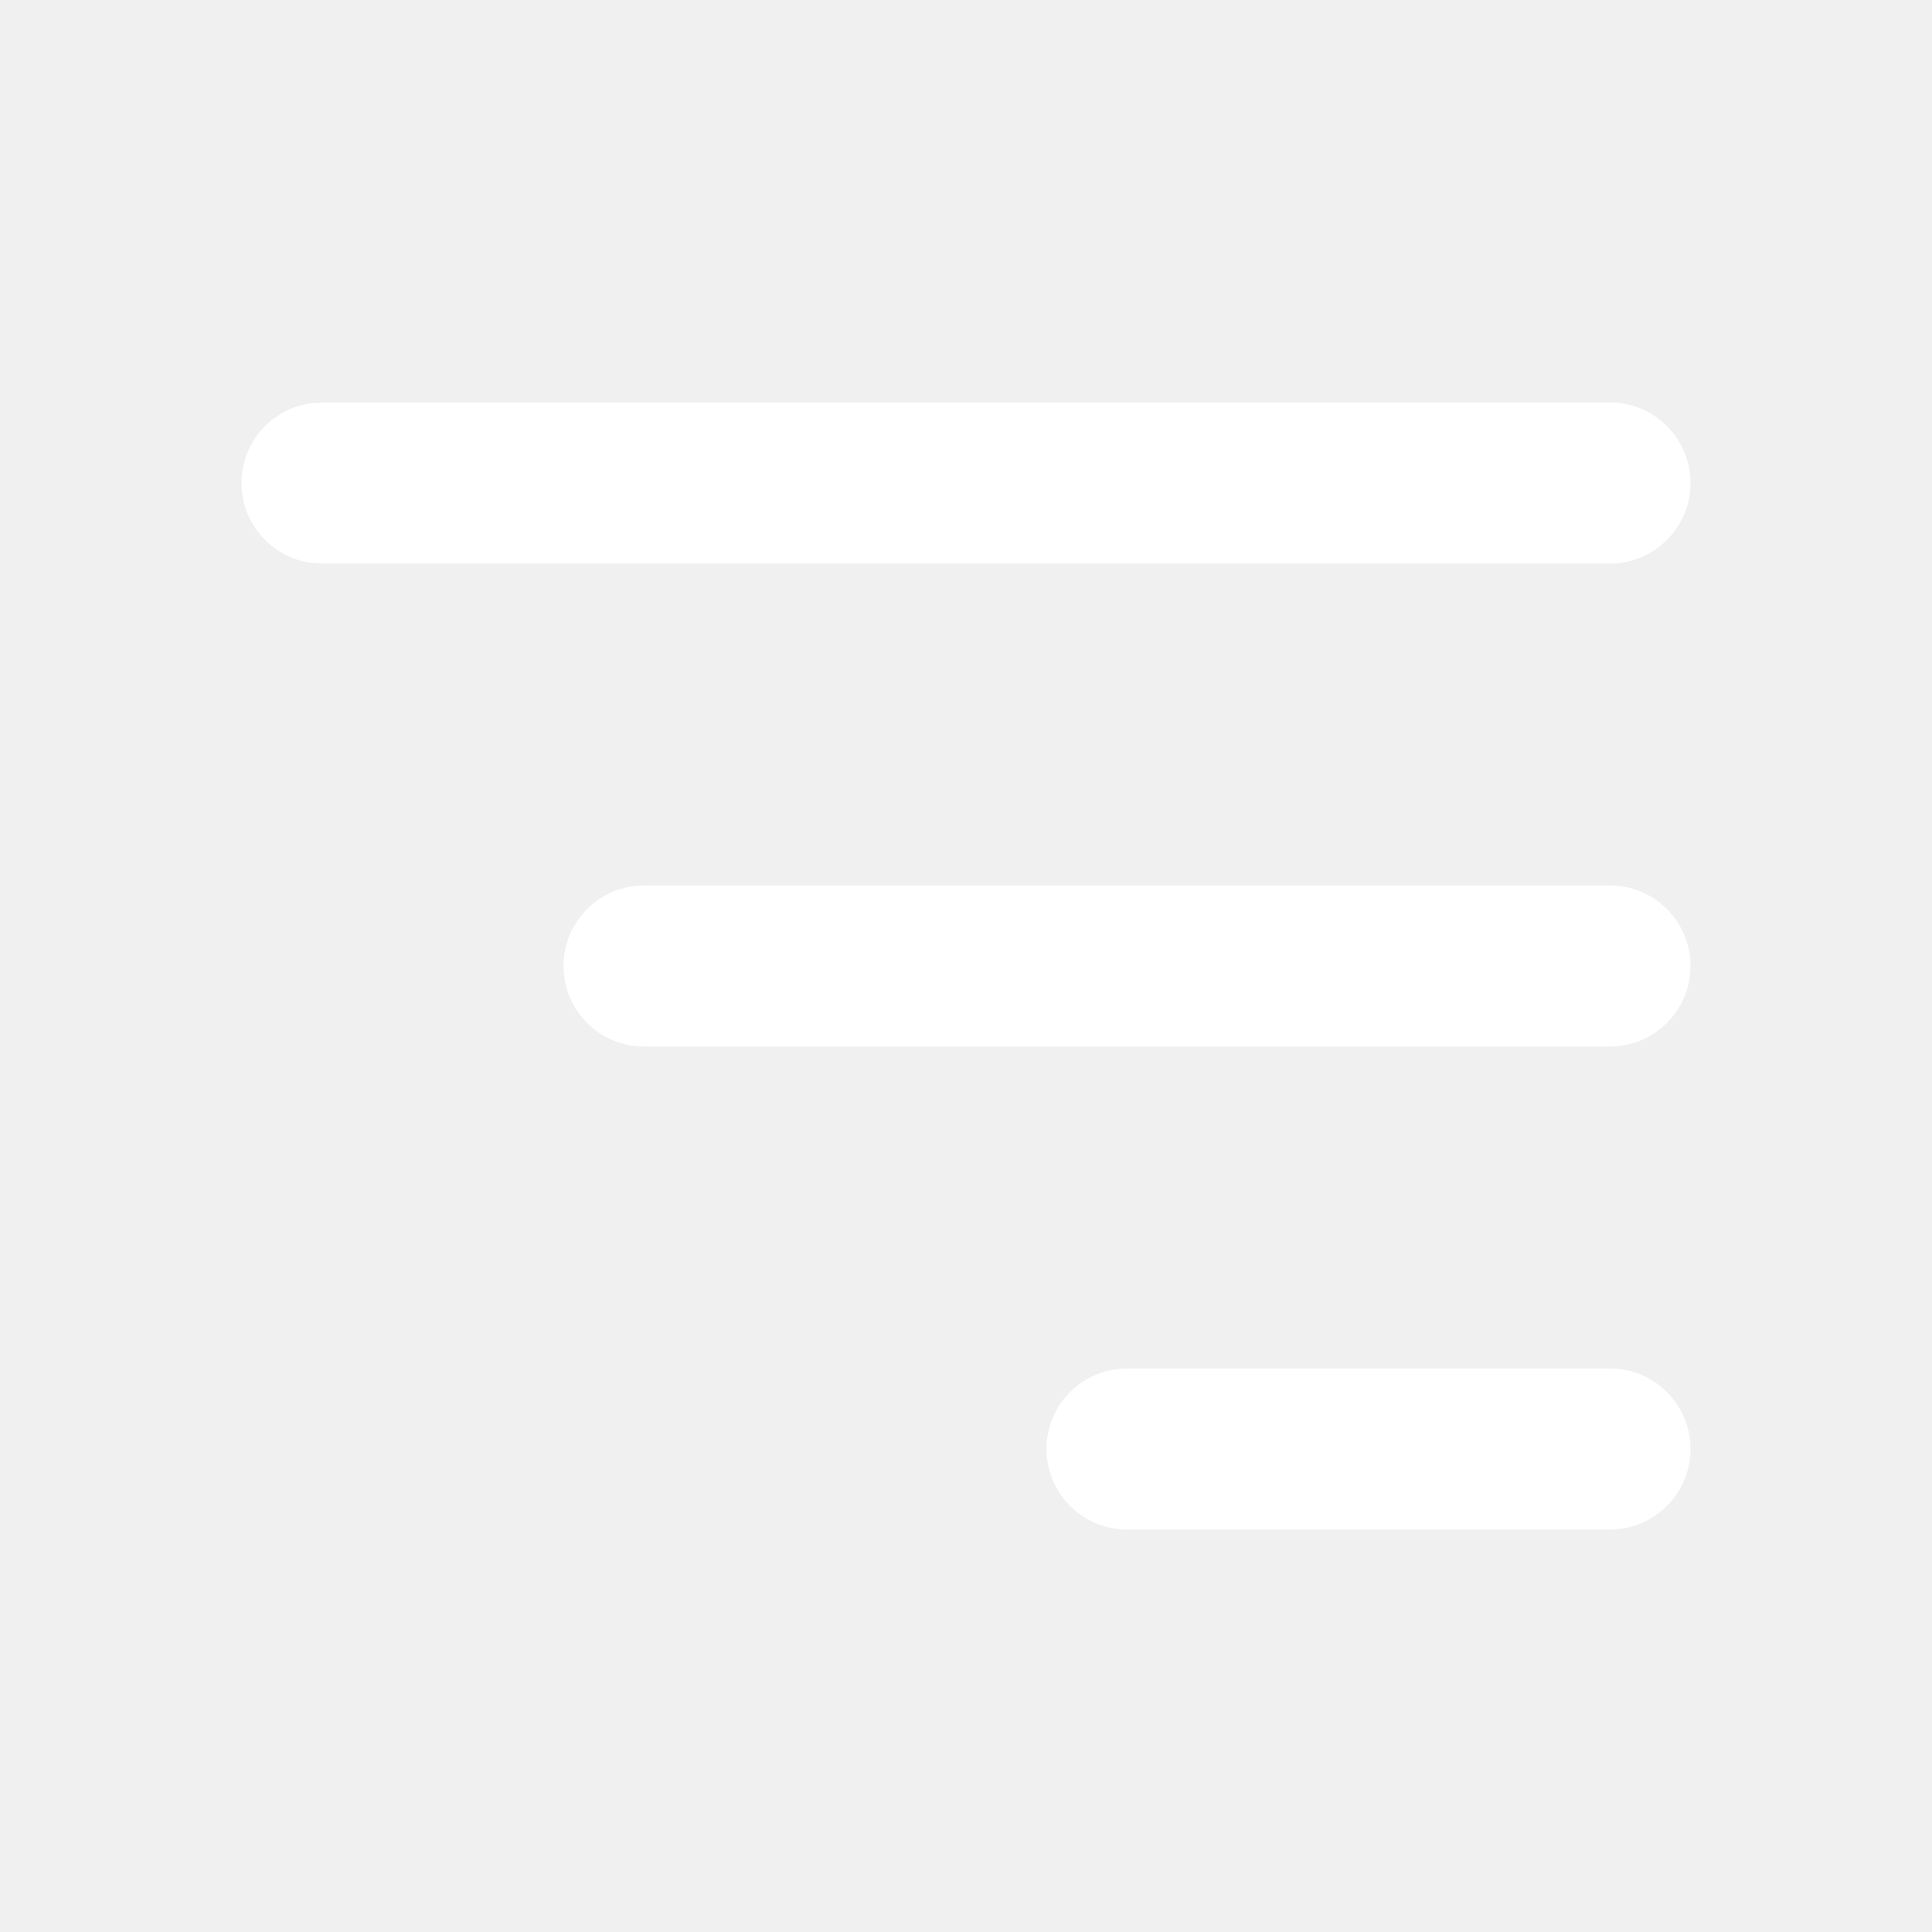
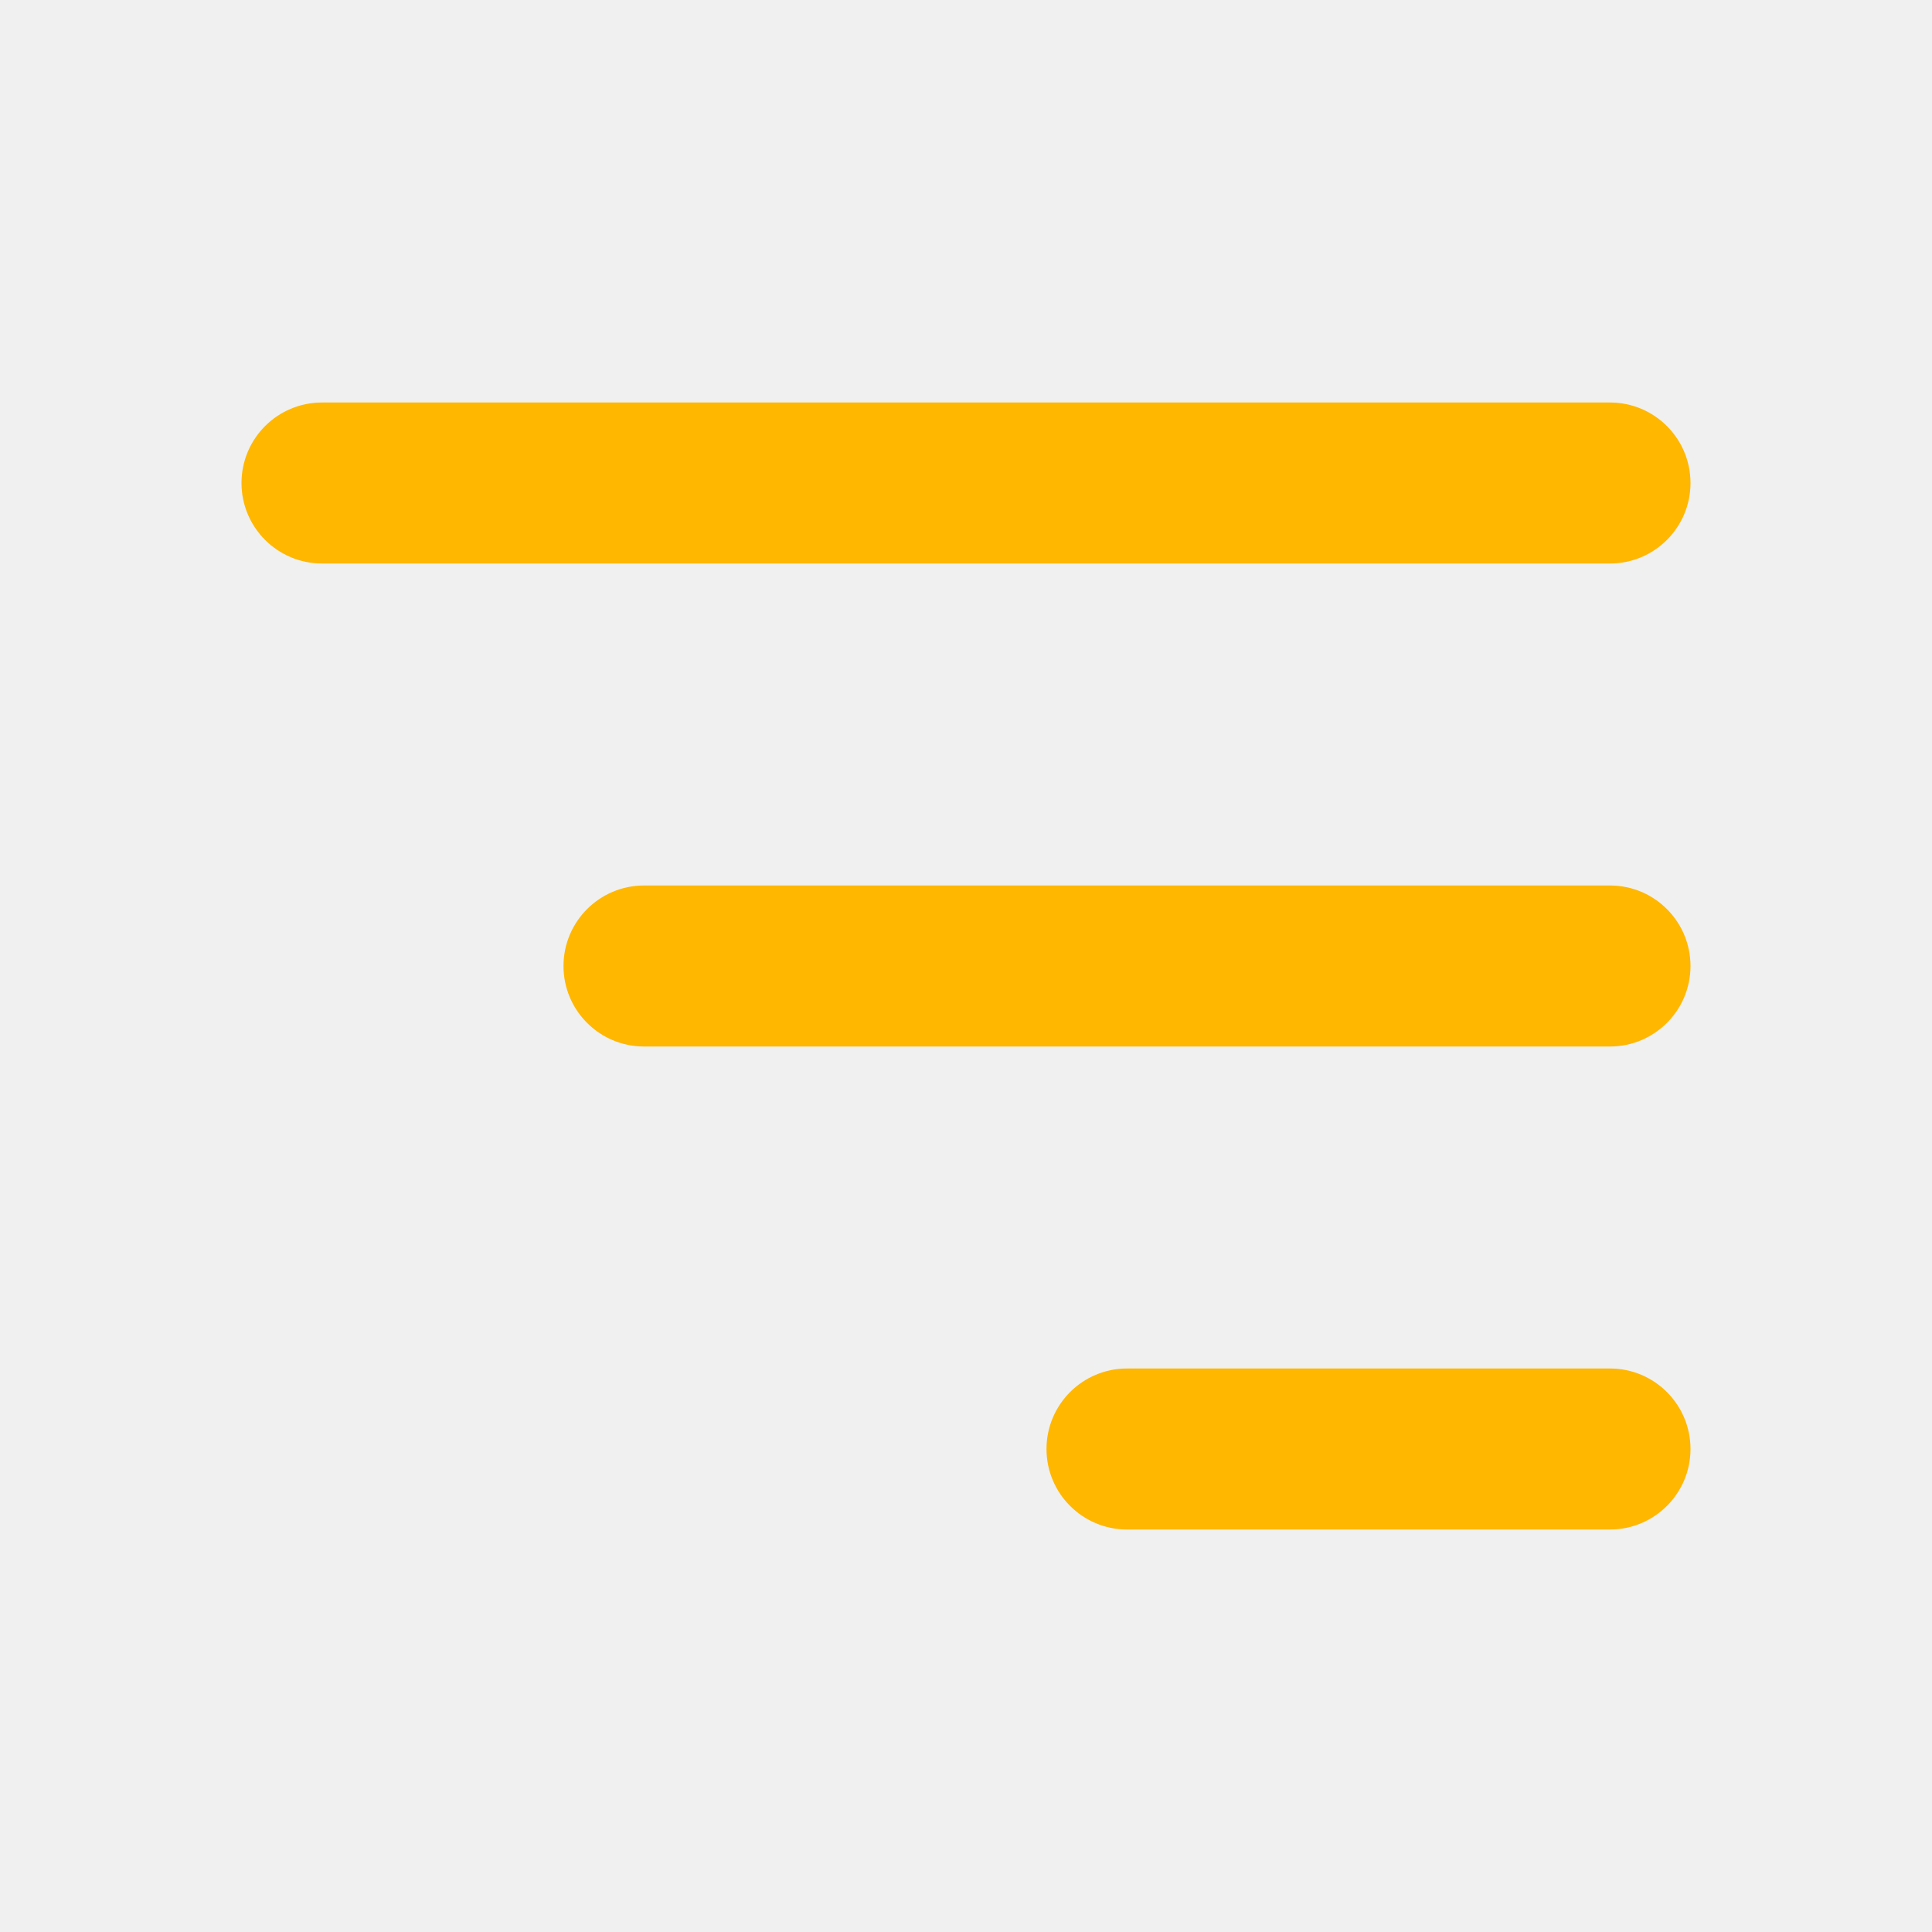
<svg xmlns="http://www.w3.org/2000/svg" width="256px" height="256px" viewBox="0 0 24.00 24.00" fill="none" stroke="#ffffff" stroke-width="0">
  <g id="SVGRepo_bgCarrier" stroke-width="0" />
  <g id="SVGRepo_tracerCarrier" stroke-linecap="round" stroke-linejoin="round" stroke="#CCCCCC" stroke-width="0.048" />
  <g id="SVGRepo_iconCarrier">
-     <path fill-rule="evenodd" clip-rule="evenodd" d="M4 5C3.448 5 3 5.448 3 6C3 6.552 3.448 7 4 7H20C20.552 7 21 6.552 21 6C21 5.448 20.552 5 20 5H4ZM7 12C7 11.448 7.448 11 8 11H20C20.552 11 21 11.448 21 12C21 12.552 20.552 13 20 13H8C7.448 13 7 12.552 7 12ZM13 18C13 17.448 13.448 17 14 17H20C20.552 17 21 17.448 21 18C21 18.552 20.552 19 20 19H14C13.448 19 13 18.552 13 18Z" fill="#ffffff" />
+     <path fill-rule="evenodd" clip-rule="evenodd" d="M4 5C3.448 5 3 5.448 3 6C3 6.552 3.448 7 4 7H20C20.552 7 21 6.552 21 6C21 5.448 20.552 5 20 5H4ZM7 12C7 11.448 7.448 11 8 11H20C20.552 11 21 11.448 21 12C21 12.552 20.552 13 20 13H8C7.448 13 7 12.552 7 12ZM13 18C13 17.448 13.448 17 14 17H20C20.552 17 21 17.448 21 18C21 18.552 20.552 19 20 19H14C13.448 19 13 18.552 13 18Z" fill="#ffb700" />
  </g>
</svg>
